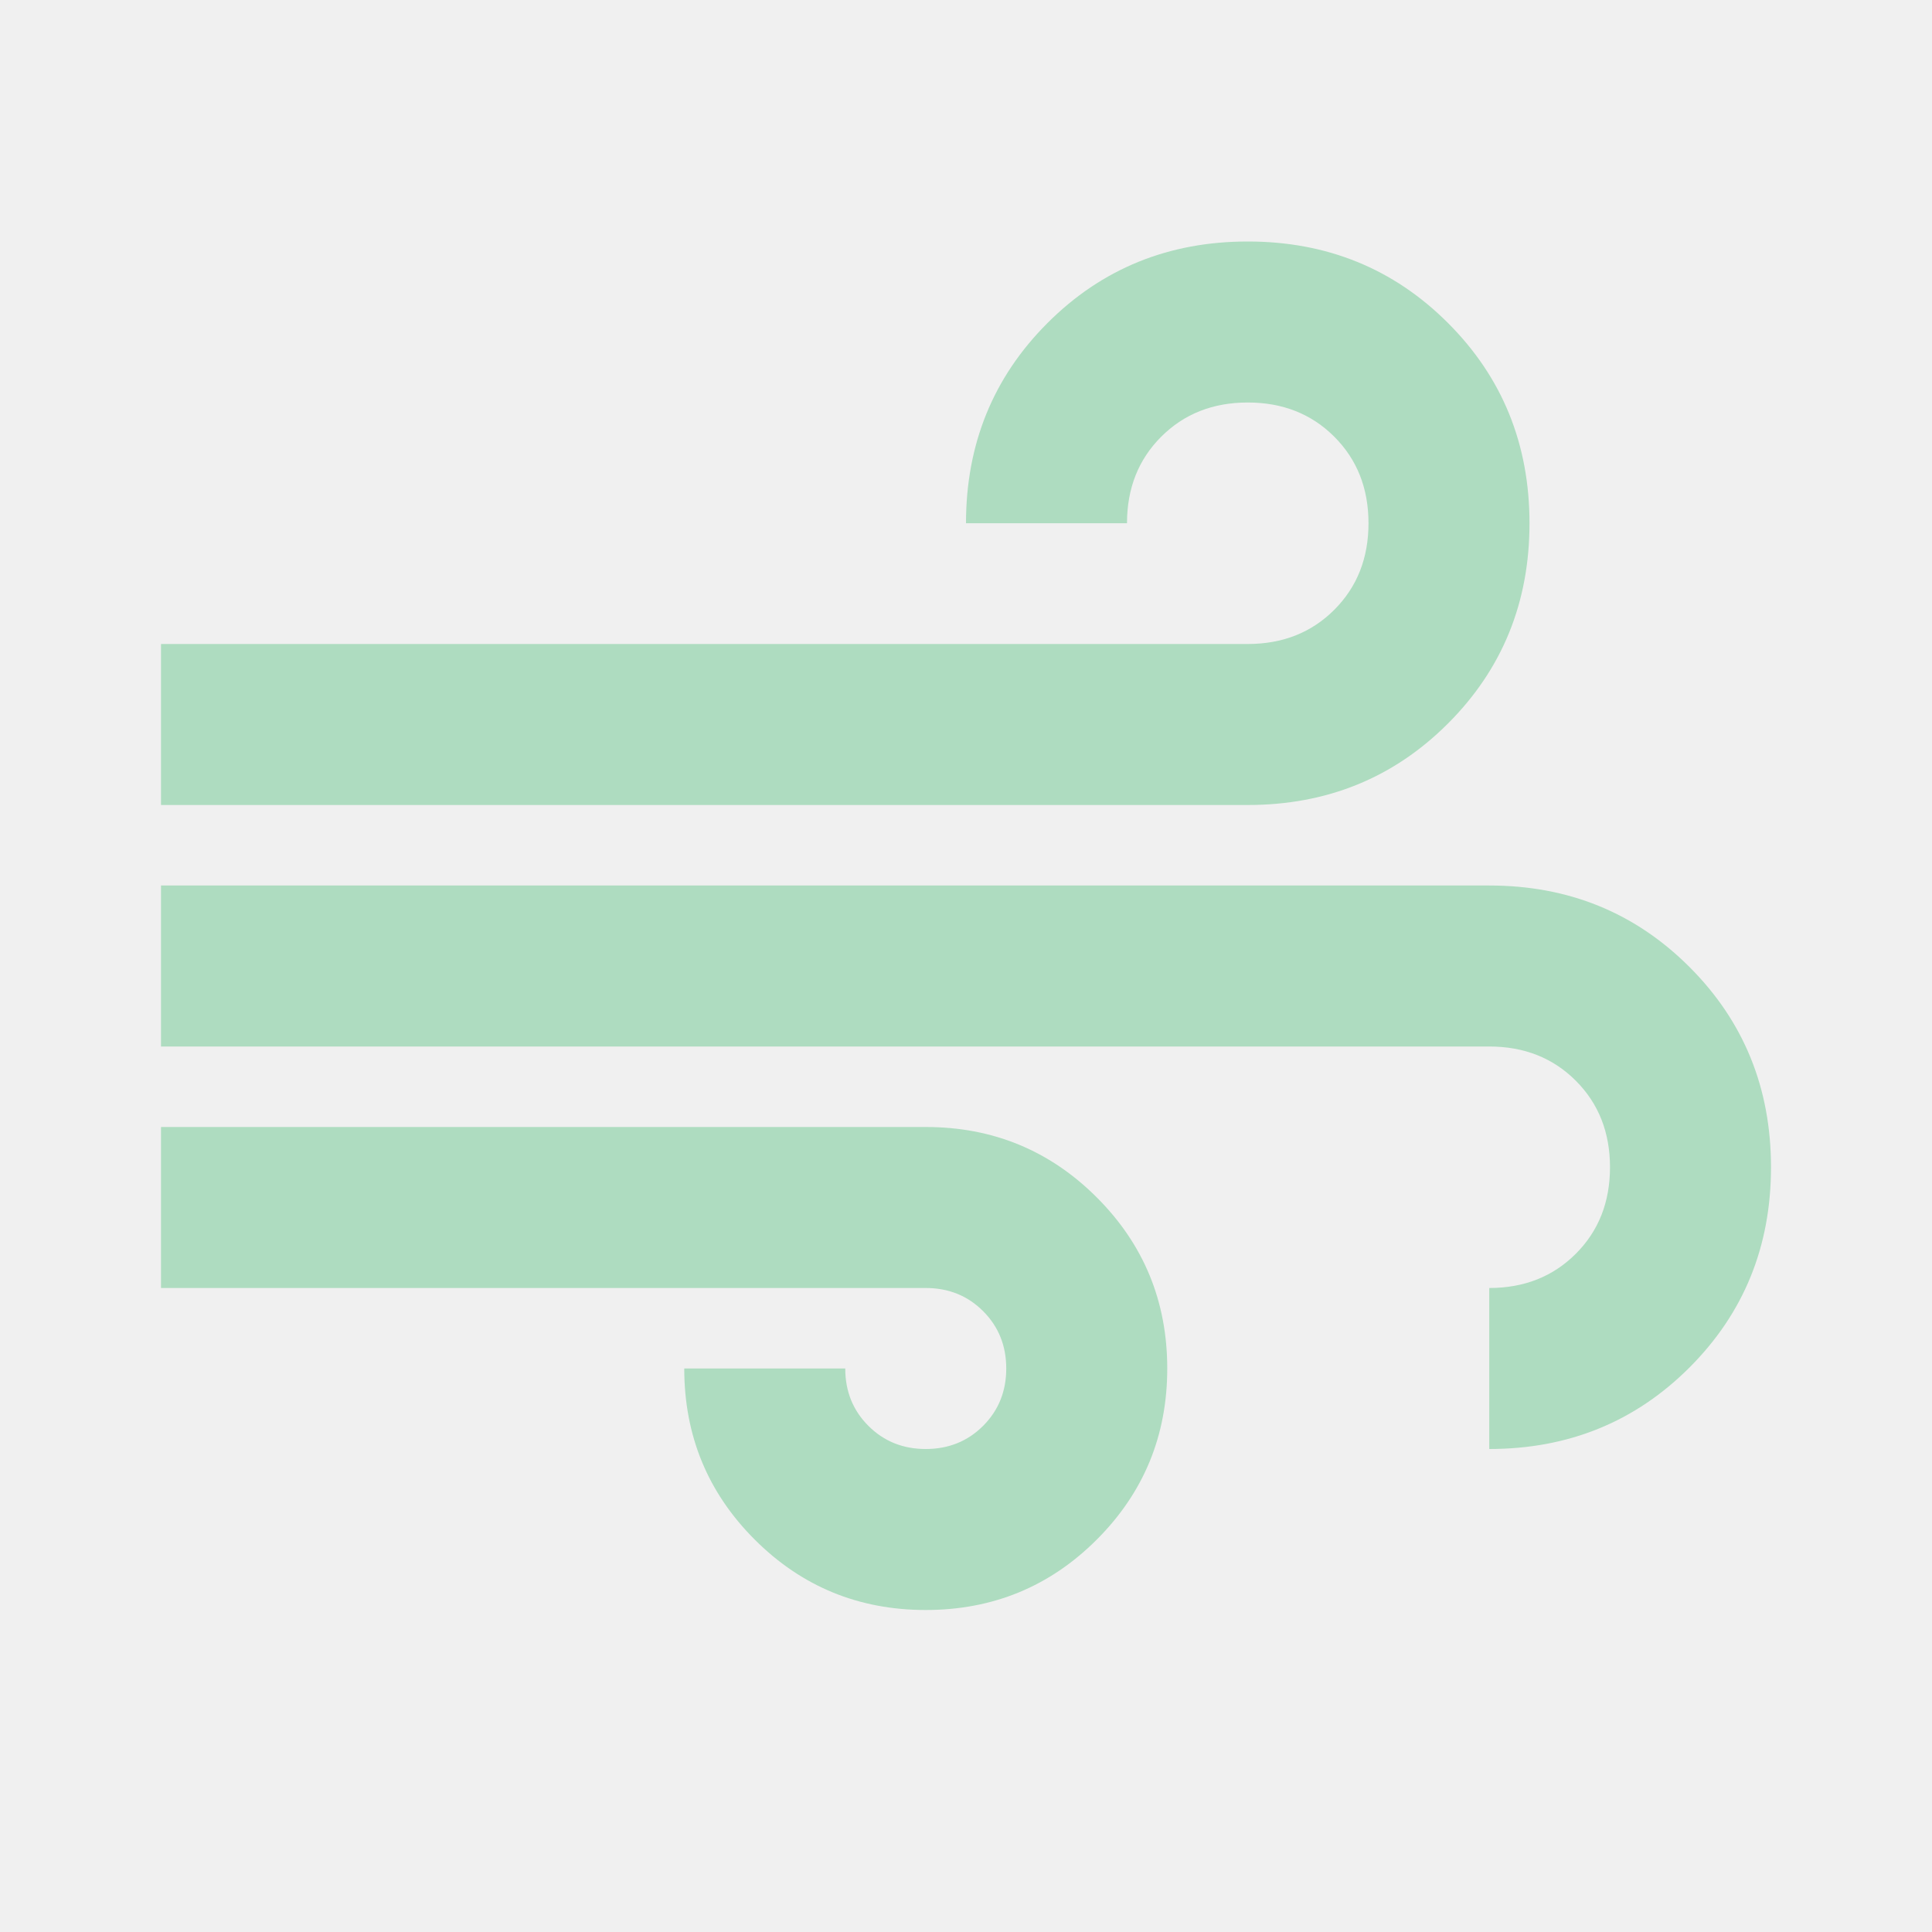
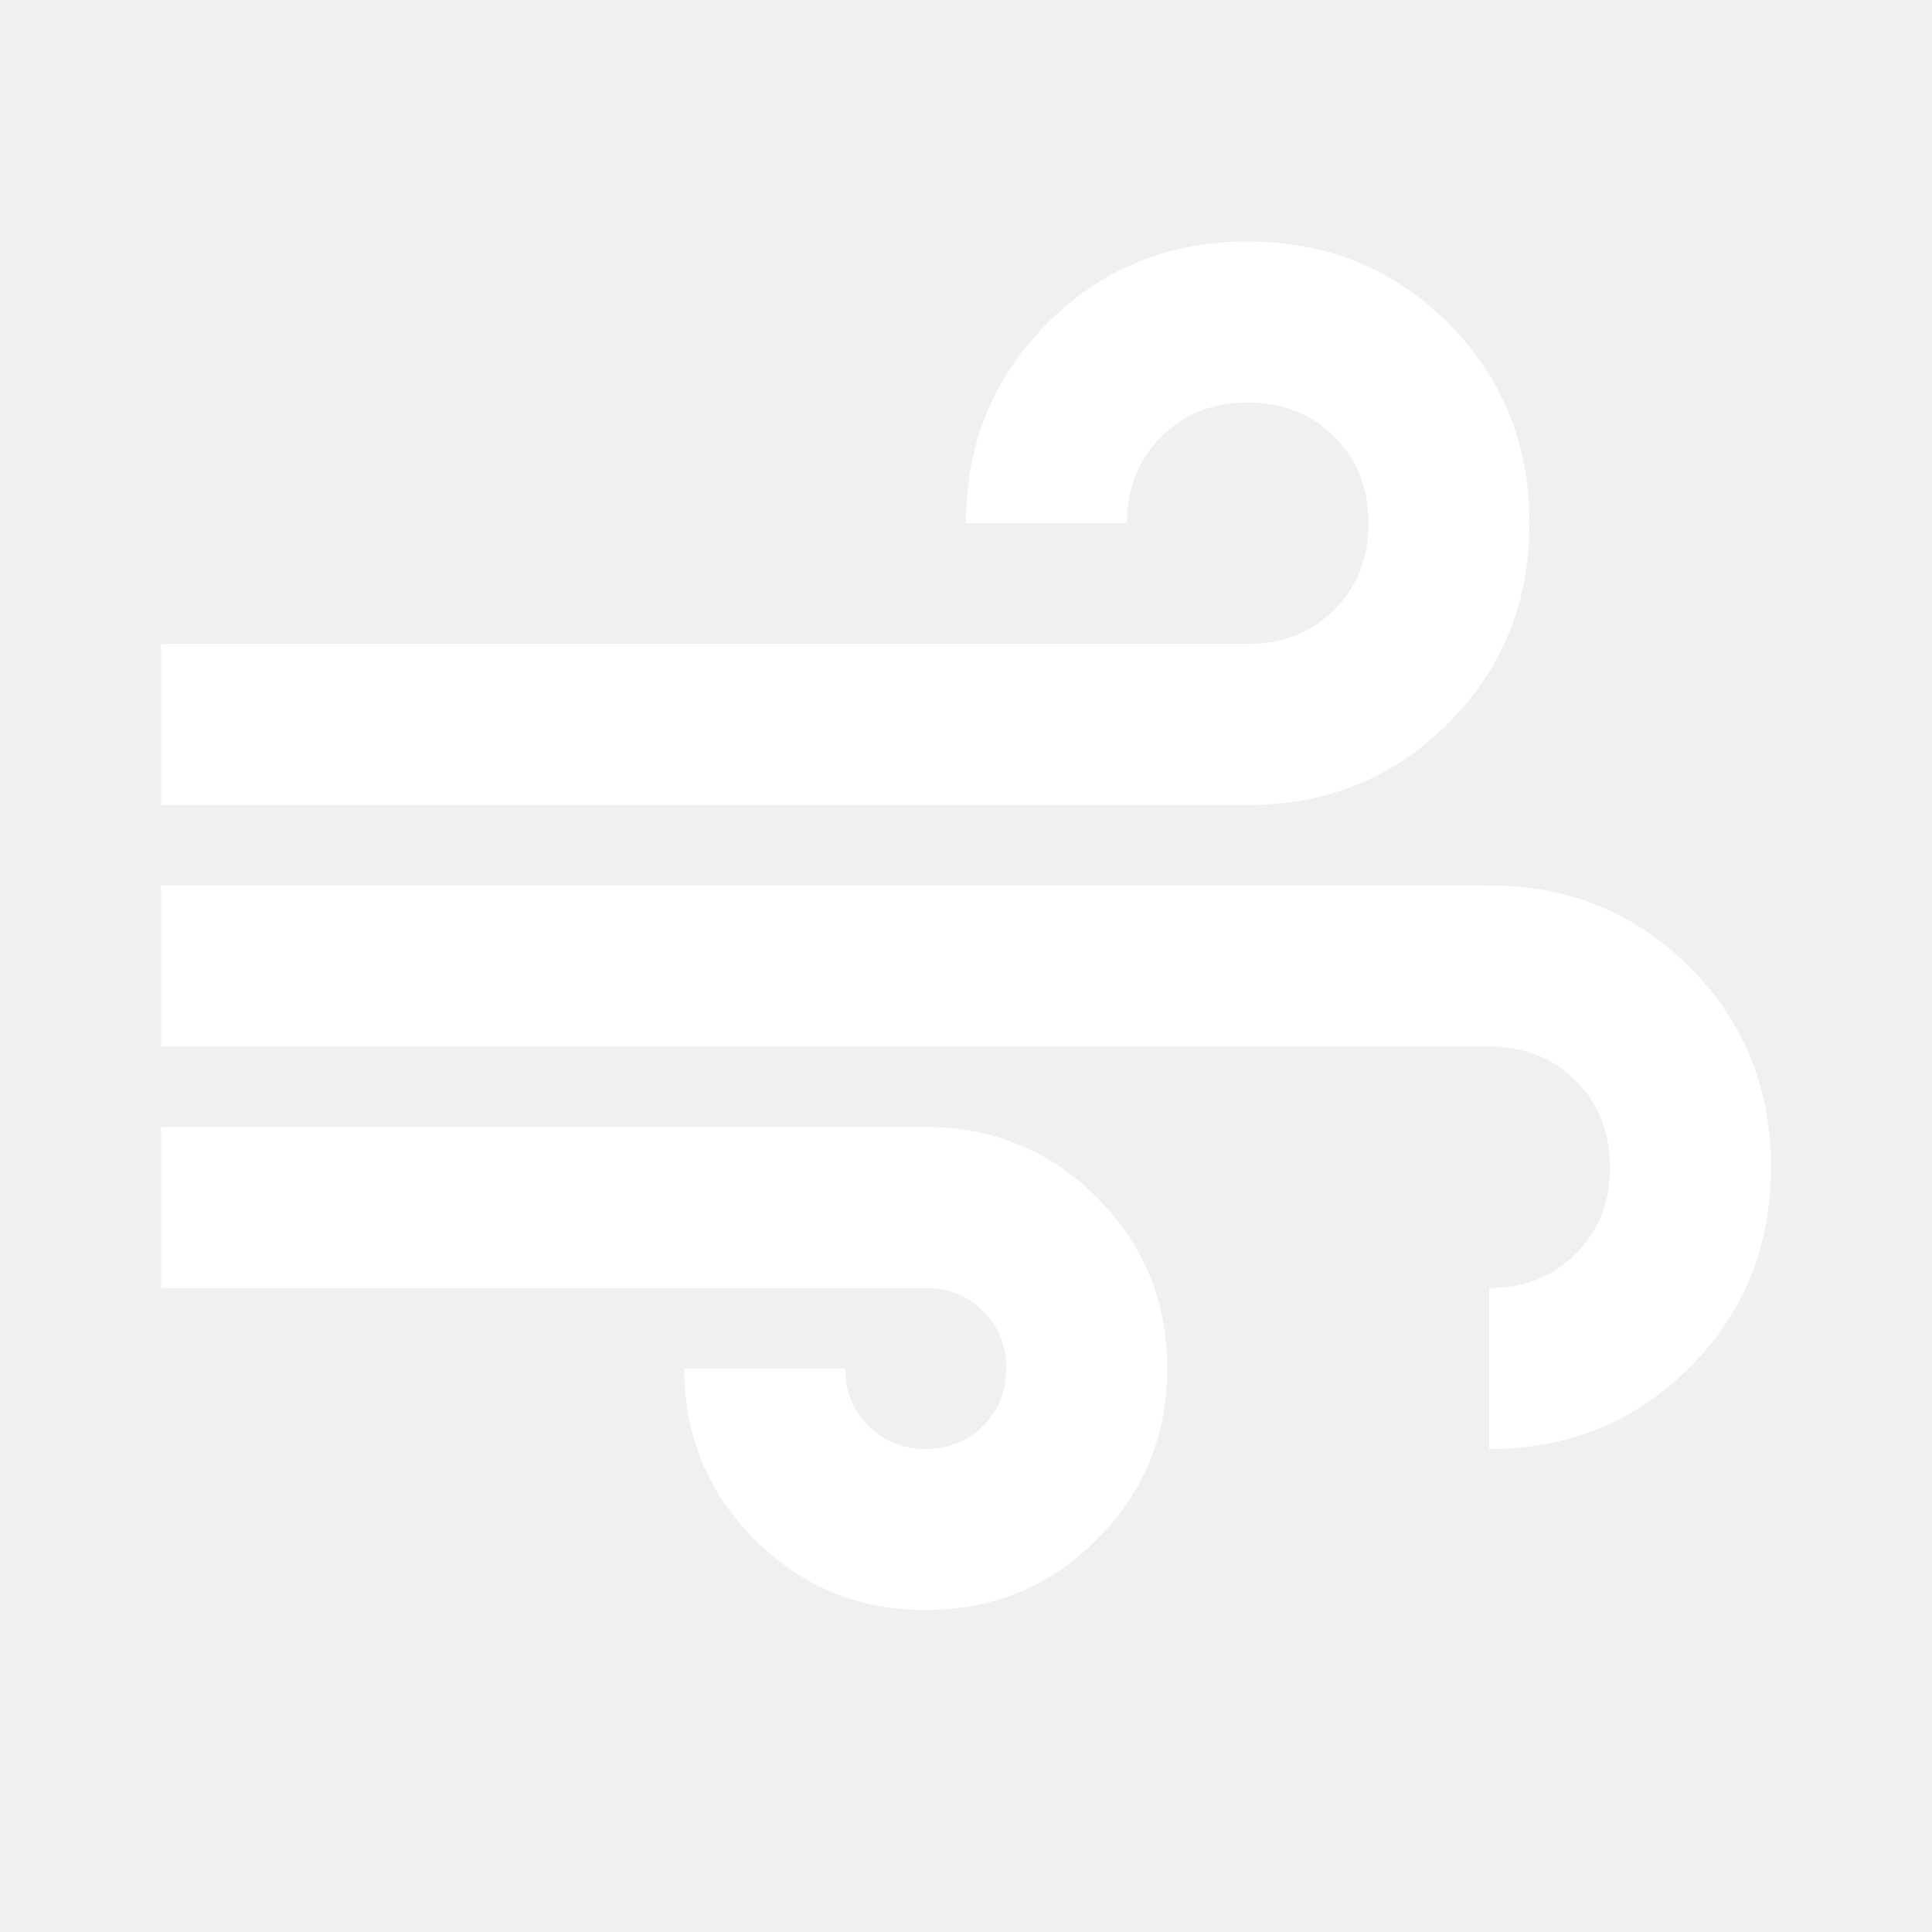
- <svg xmlns="http://www.w3.org/2000/svg" height="24px" viewBox="0 -960 960 960" width="24px" fill="#AEDCC0">
+ <svg xmlns="http://www.w3.org/2000/svg" height="24px" viewBox="0 -960 960 960" width="24px" fill="#FFFFFF">
  <path d="M460-160q-50 0-85-35t-35-85h80q0 17 11.5 28.5T460-240q17 0 28.5-11.5T500-280q0-17-11.5-28.5T460-320H80v-80h380q50 0 85 35t35 85q0 50-35 85t-85 35ZM80-560v-80h540q26 0 43-17t17-43q0-26-17-43t-43-17q-26 0-43 17t-17 43h-80q0-59 40.5-99.5T620-840q59 0 99.5 40.5T760-700q0 59-40.5 99.5T620-560H80Zm660 320v-80q26 0 43-17t17-43q0-26-17-43t-43-17H80v-80h660q59 0 99.5 40.5T880-380q0 59-40.5 99.5T740-240Z" />
</svg>
